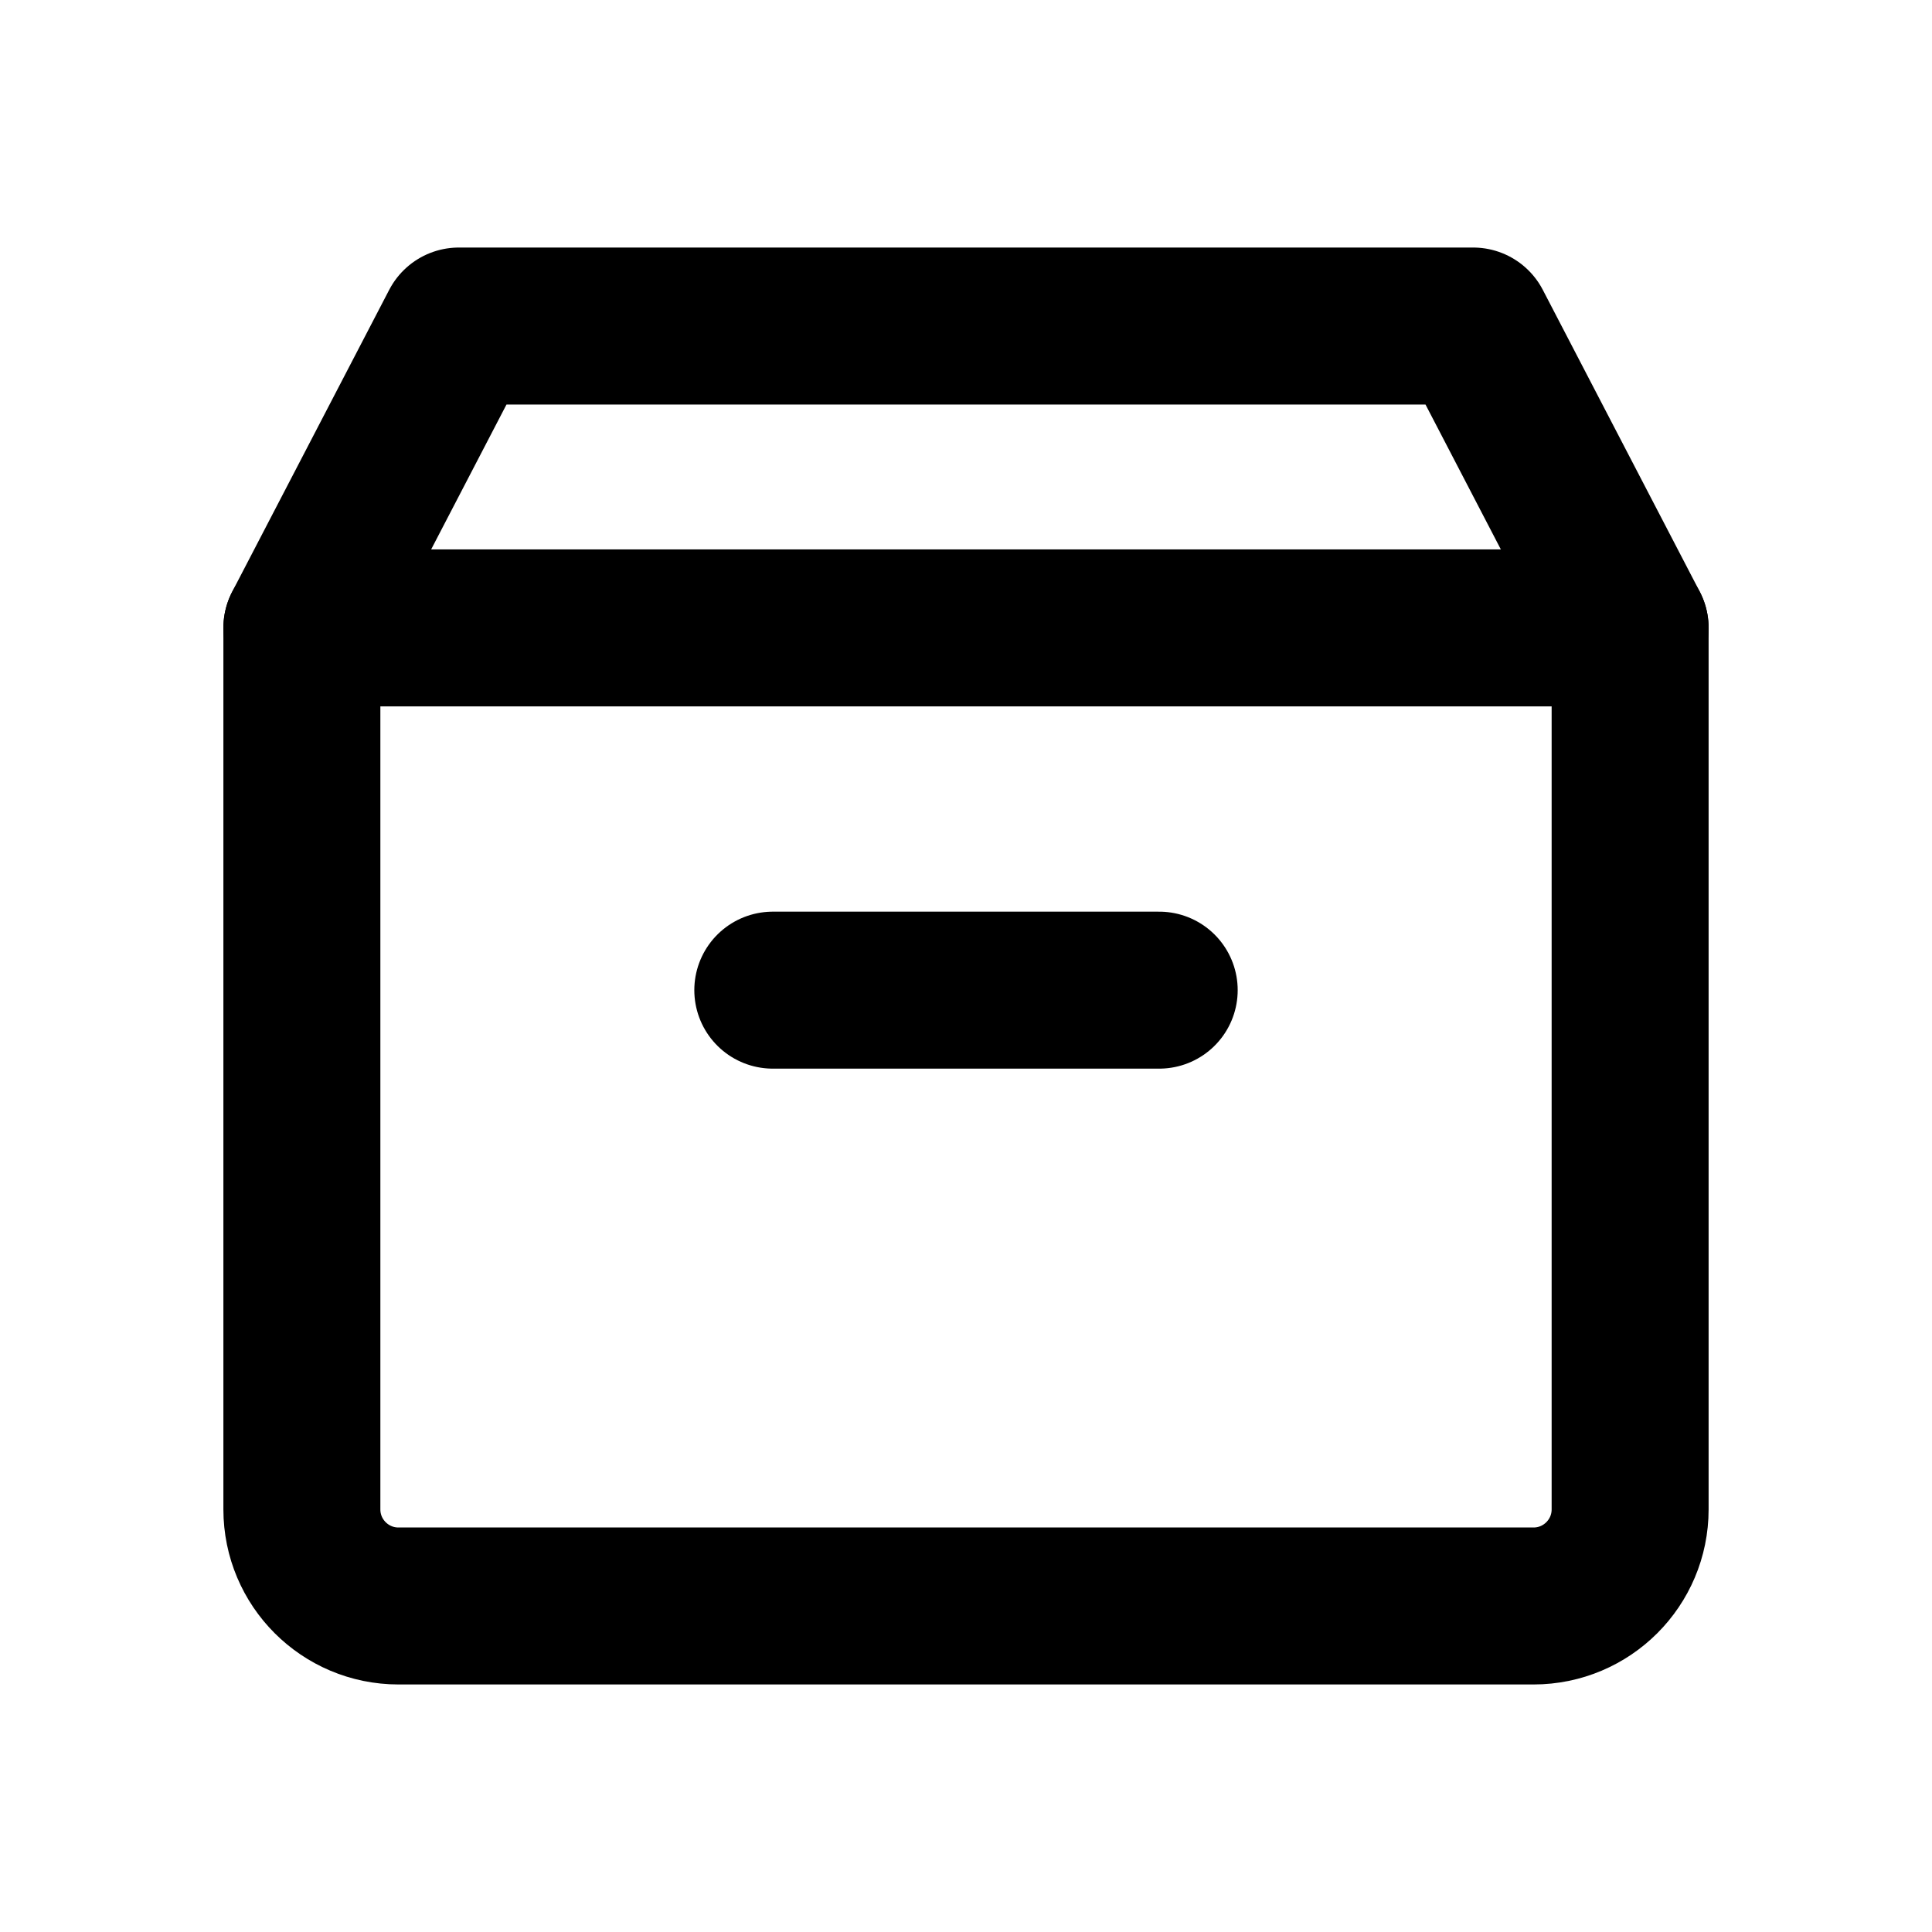
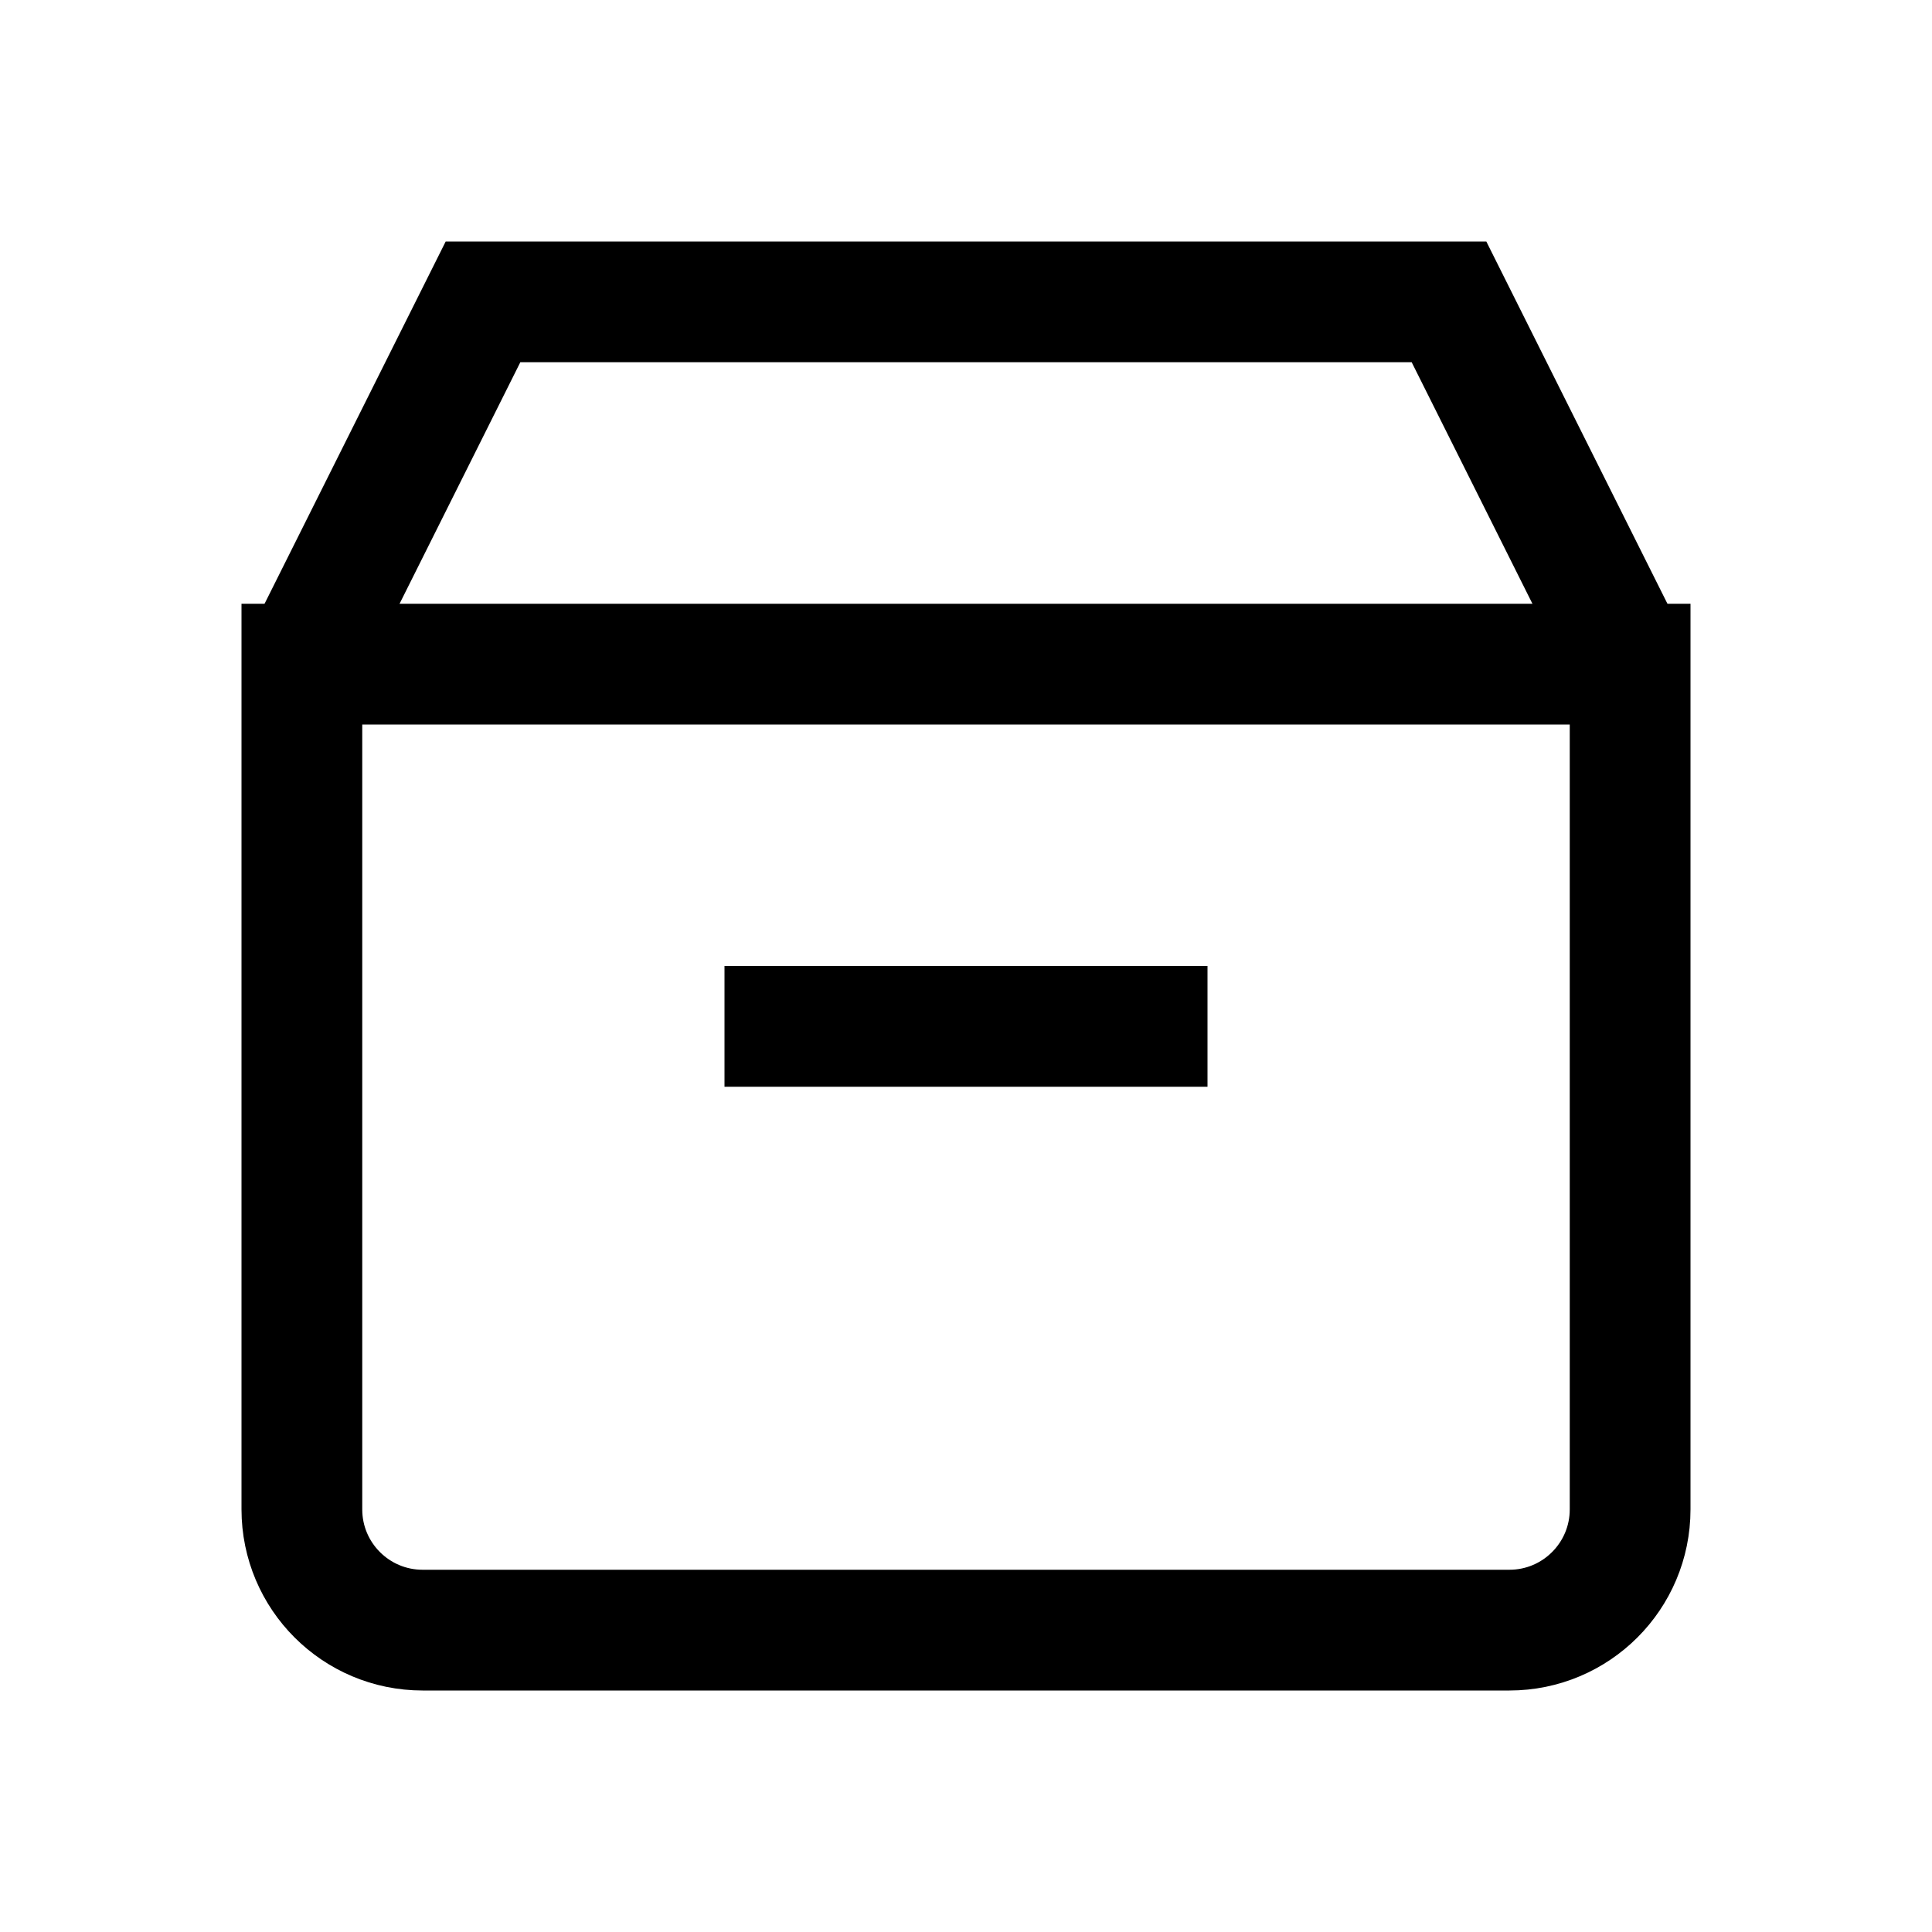
- <svg xmlns="http://www.w3.org/2000/svg" width="16" height="16" viewBox="0 0 16 16" fill="none" stroke="currentColor" stroke-width="1.3" stroke-linecap="round" stroke-linejoin="round">
-   <path d="M2.5 5.2h11v7.3a.8.8 0 0 1-.8.8H3.3a.8.8 0 0 1-.8-.8z" />
-   <path d="M2.5 5.2L3.8 2.7h8.4l1.3 2.5" />
-   <path d="M6.4 8.2h3.2" />
+ <svg xmlns="http://www.w3.org/2000/svg" width="16" height="16" viewBox="0 0 16 16" fill="none" stroke="currentColor" stroke-width="1" stroke-linecap="butt" stroke-linejoin="miter">
+   <path d="M2.5 5.5H13.5V12.5a1 1 0 0 1-1 1H3.5a1 1 0 0 1-1-1Z" />
+   <path d="M2.5 5.5 4 2.5H12l1.5 3" />
+   <path d="M6 8.5H10" />
</svg>
